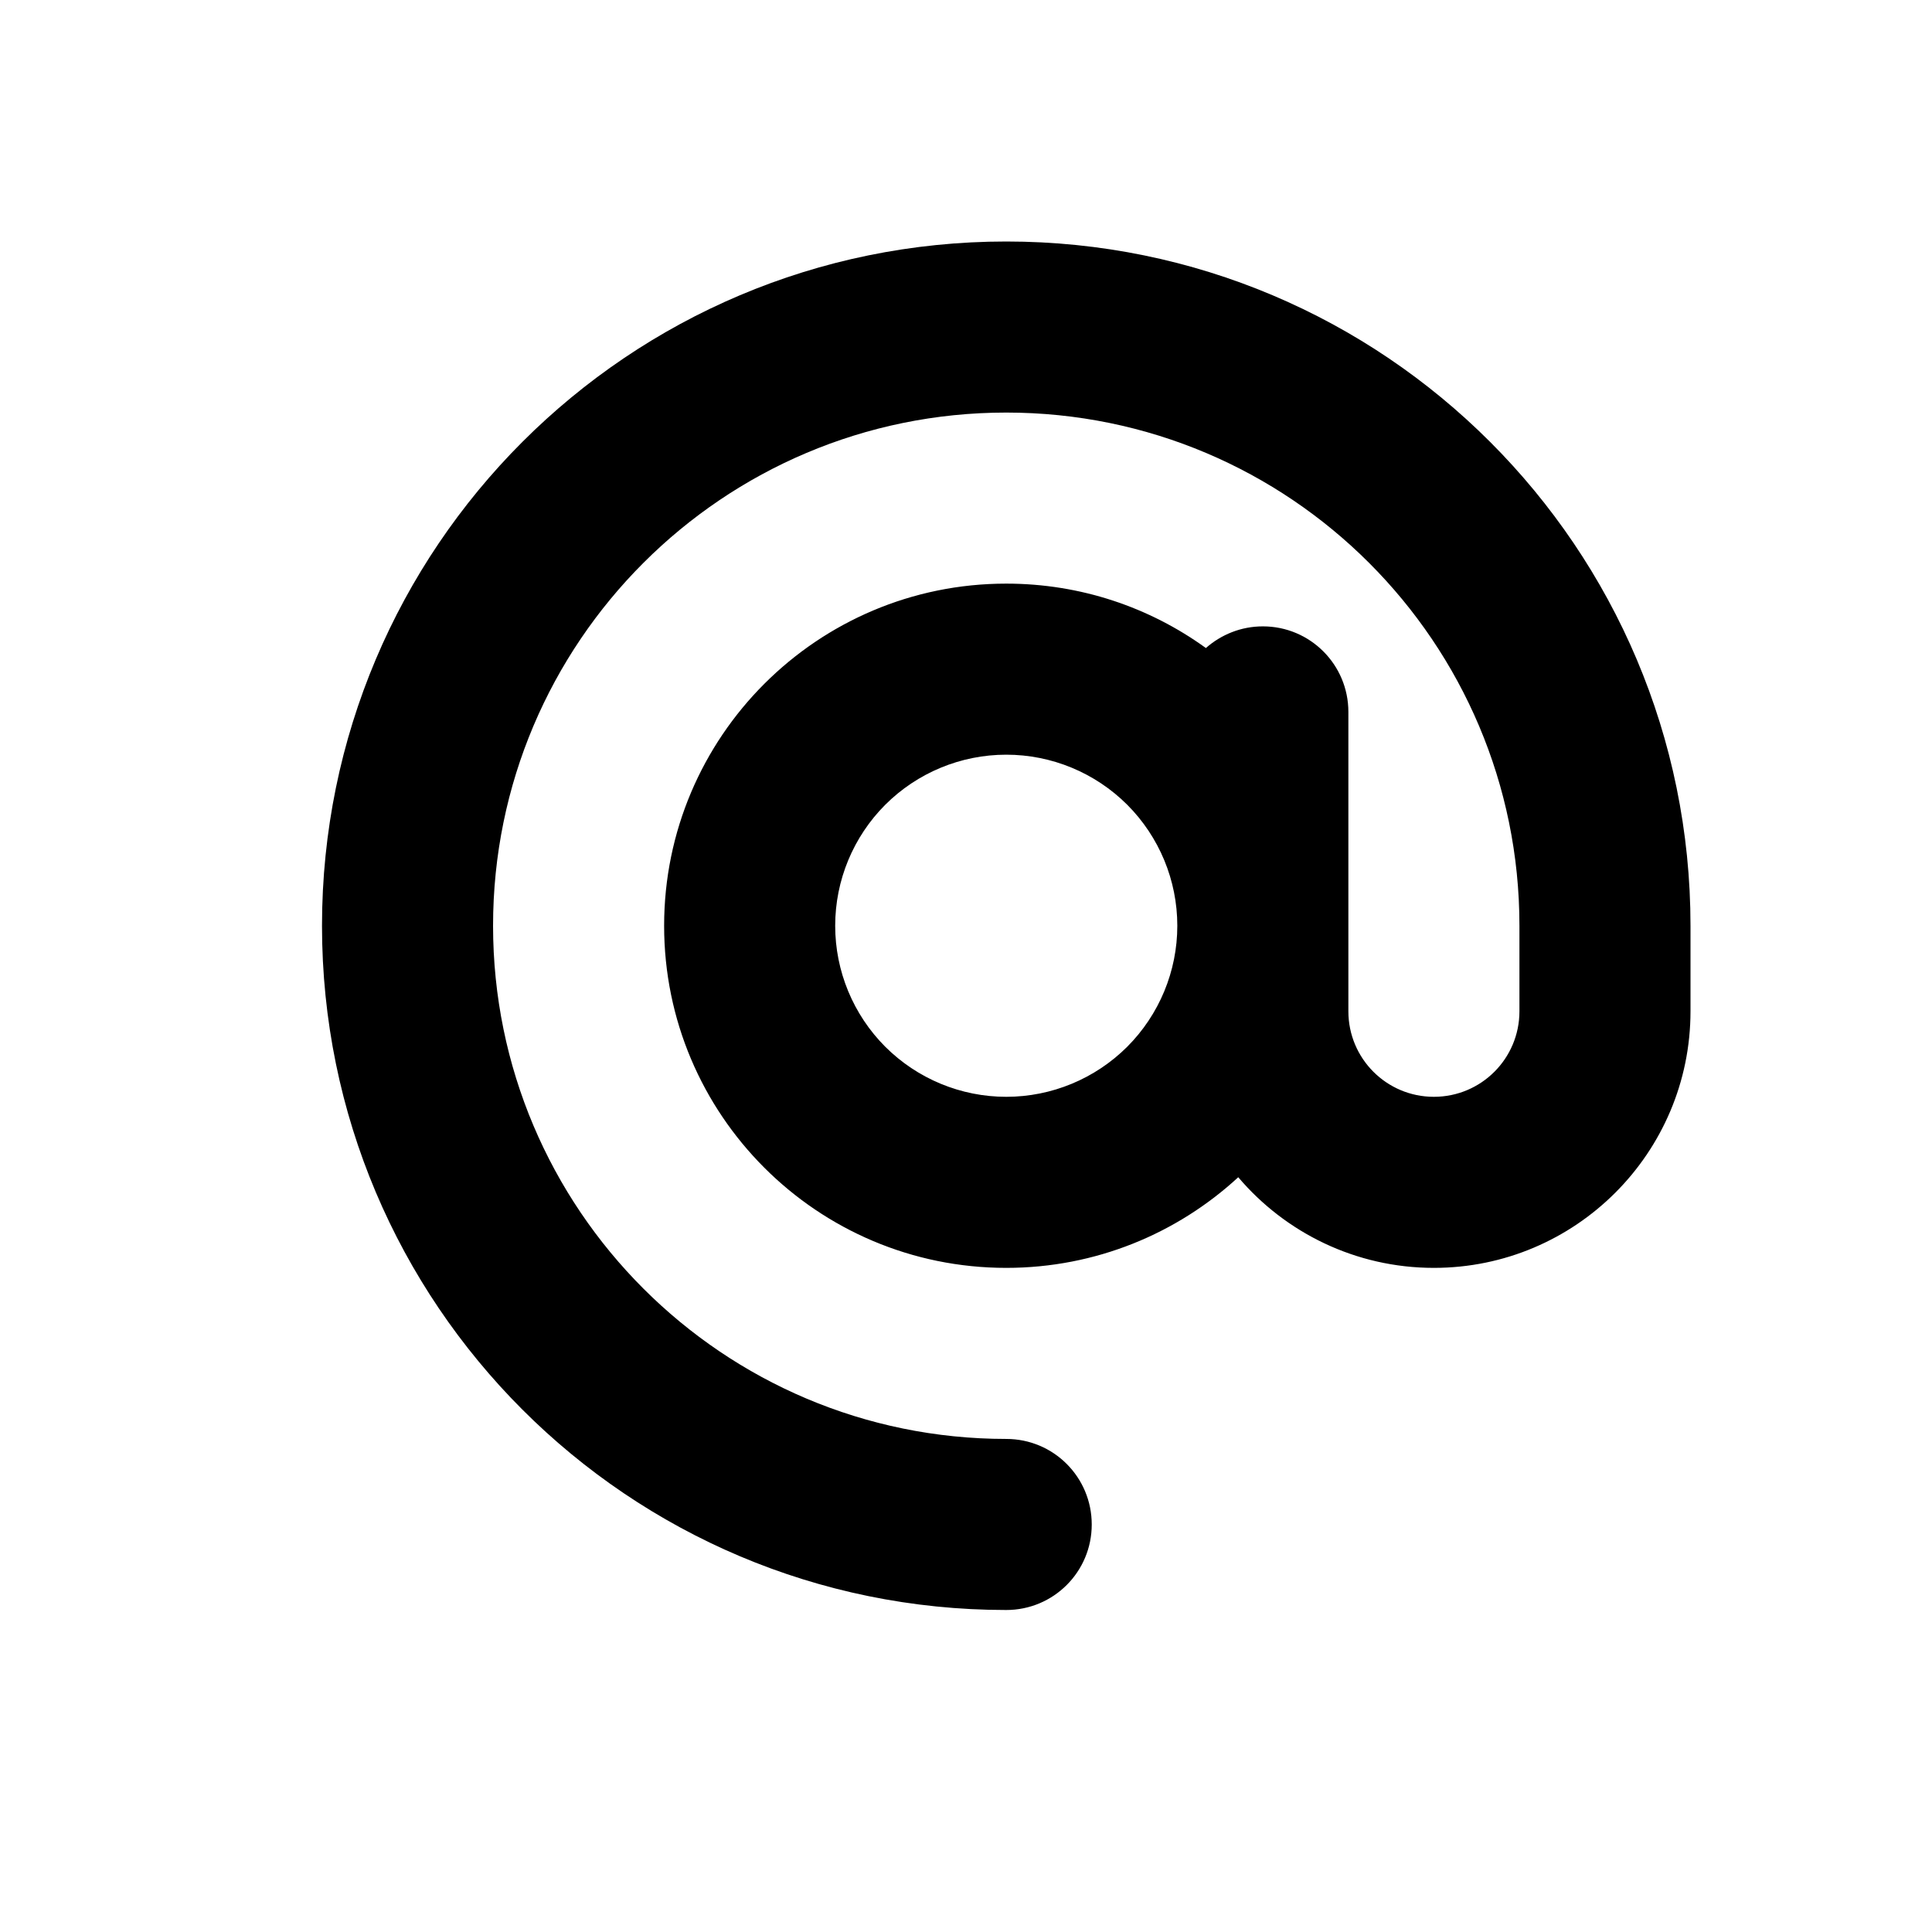
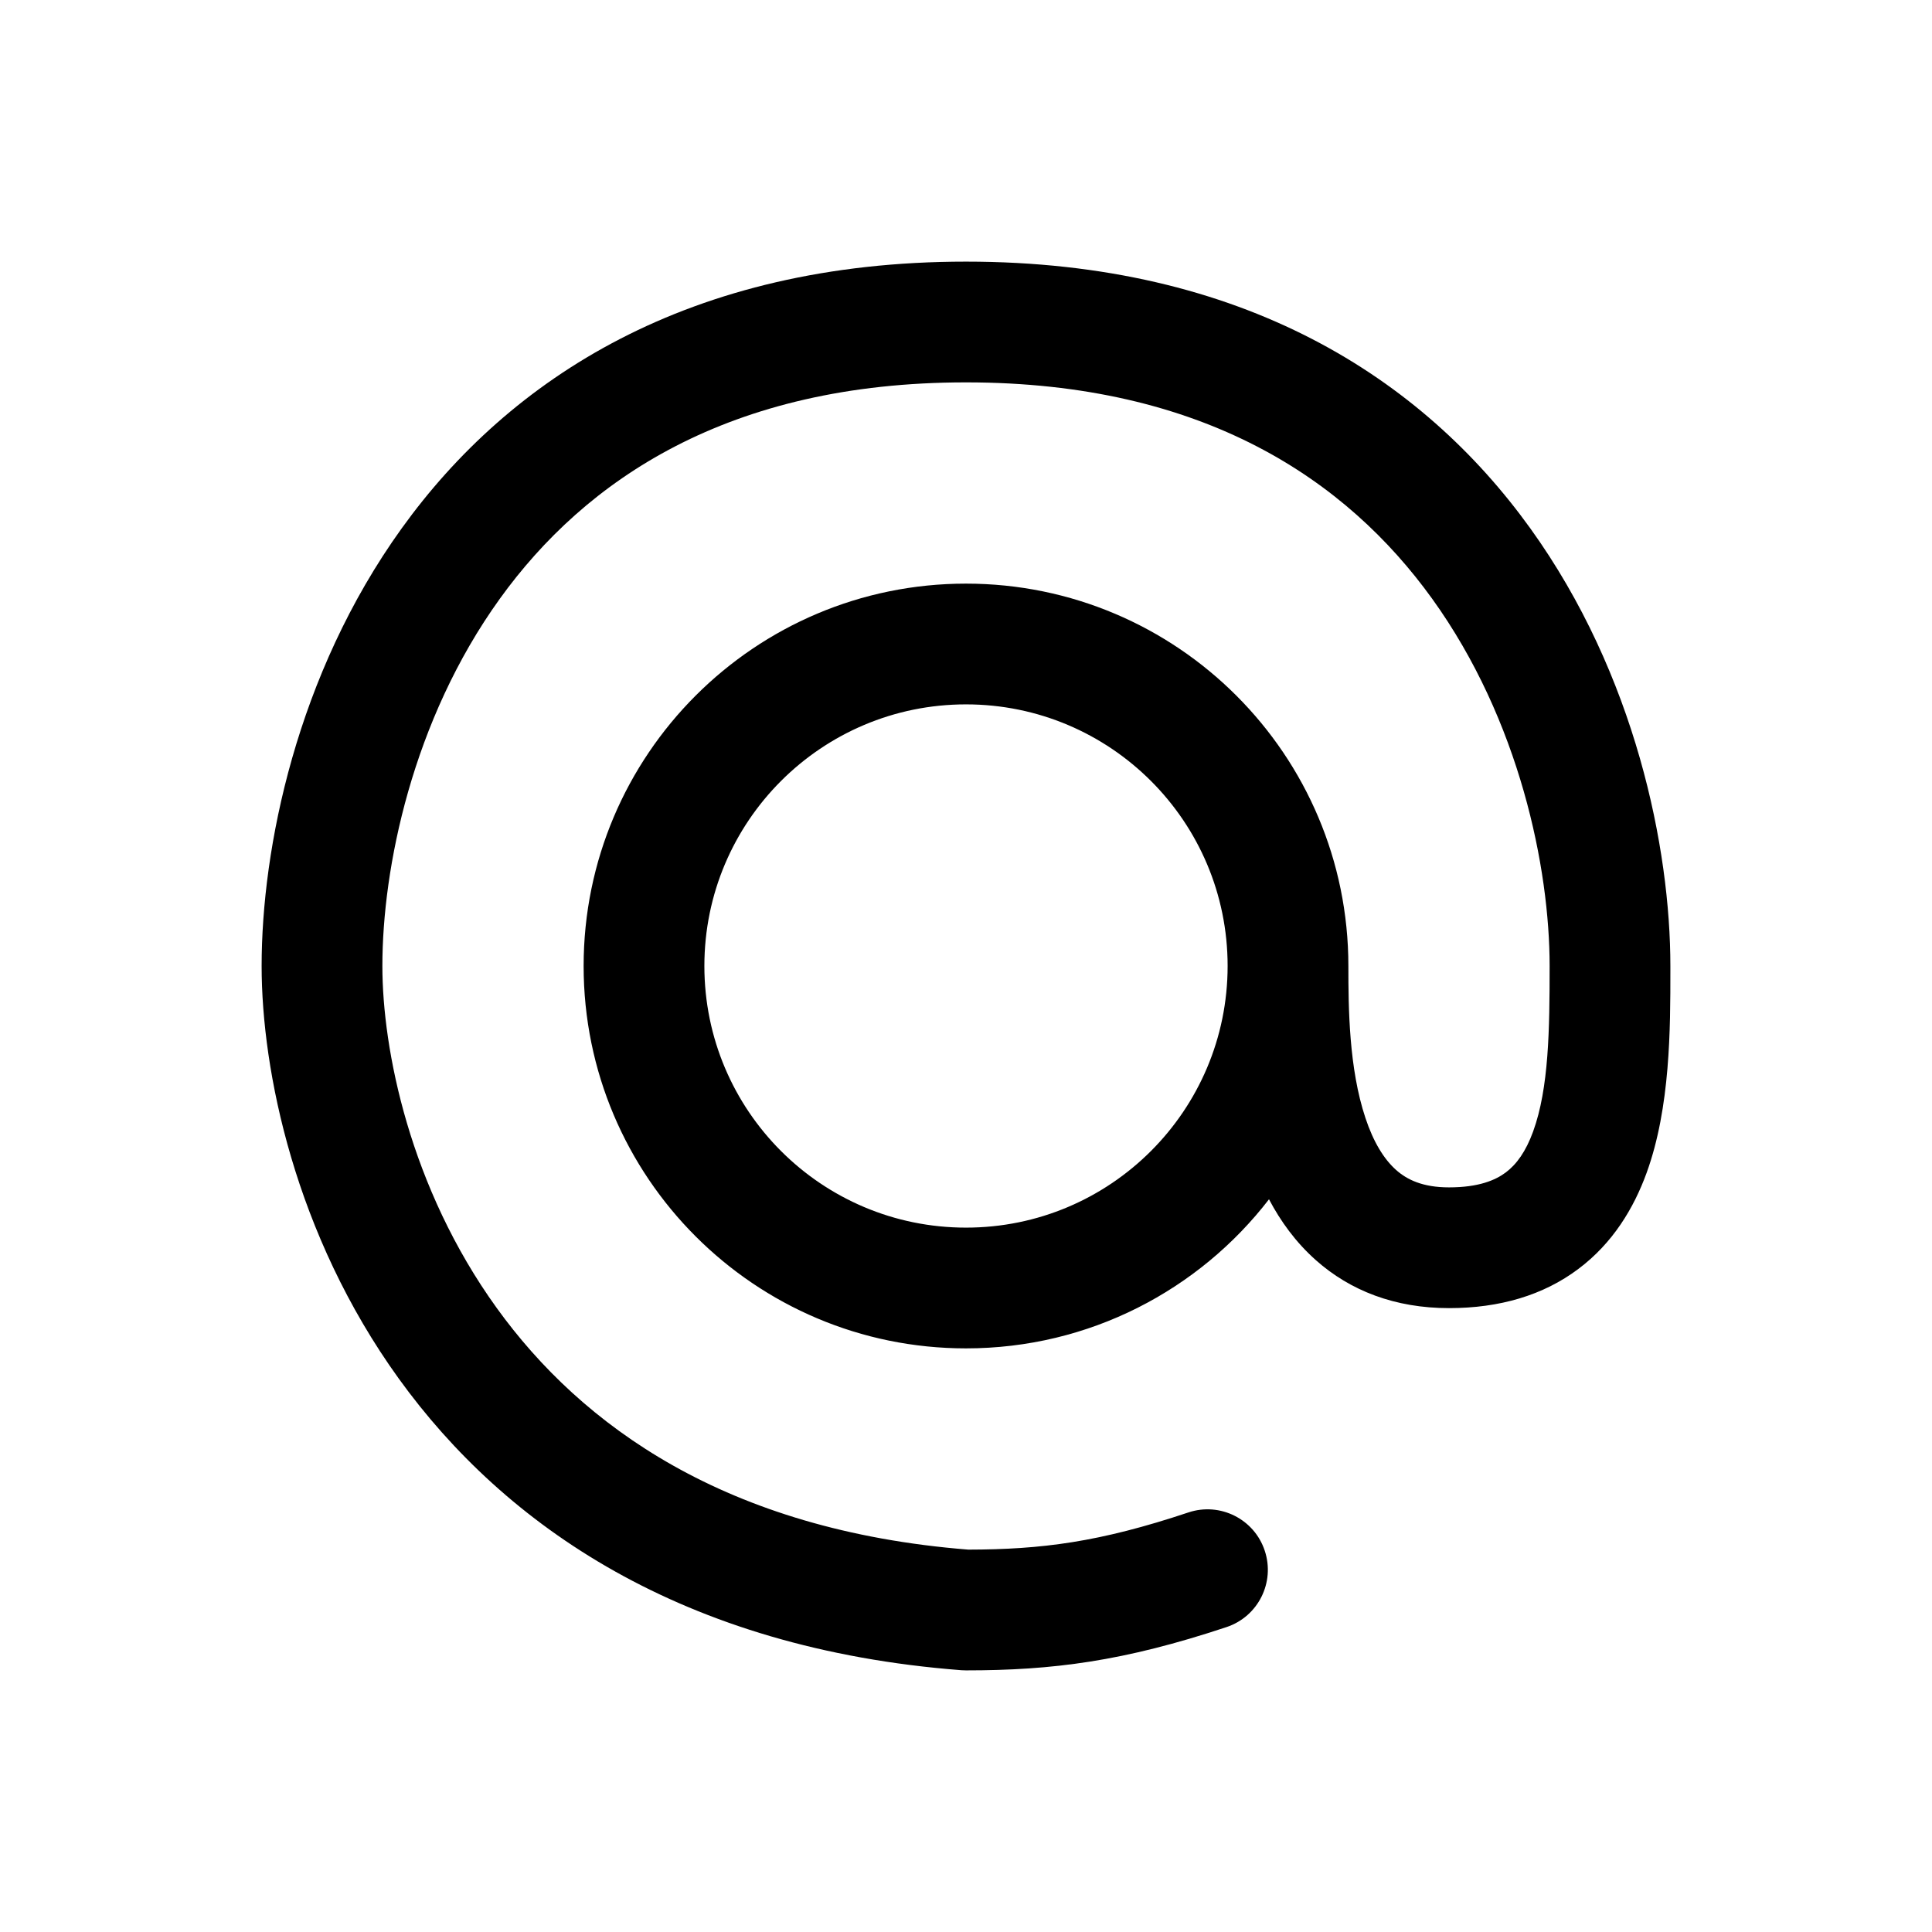
<svg xmlns="http://www.w3.org/2000/svg" width="24" height="24" viewBox="0 0 24 24" fill="none">
-   <path d="M12.5 5.125C8.98 5.125 6.125 7.98 6.125 11.5C6.125 15.02 8.98 17.875 12.5 17.875C13.088 17.875 13.562 18.35 13.562 18.938C13.562 19.525 13.088 20 12.5 20C7.805 20 4 16.195 4 11.5C4 6.805 7.805 3 12.5 3C17.195 3 21 6.805 21 11.5V12.562C21 14.322 19.572 15.75 17.812 15.75C16.84 15.75 15.966 15.312 15.382 14.624C14.625 15.322 13.612 15.75 12.5 15.75C10.152 15.75 8.25 13.848 8.25 11.5C8.25 9.153 10.152 7.25 12.5 7.25C13.426 7.25 14.283 7.546 14.98 8.05C15.169 7.884 15.415 7.781 15.688 7.781C16.275 7.781 16.75 8.256 16.75 8.844V11.5V12.562C16.75 13.15 17.225 13.625 17.812 13.625C18.4 13.625 18.875 13.15 18.875 12.562V11.5C18.875 7.98 16.02 5.125 12.5 5.125ZM14.625 11.5C14.625 10.936 14.401 10.396 14.003 9.997C13.604 9.599 13.064 9.375 12.5 9.375C11.936 9.375 11.396 9.599 10.997 9.997C10.599 10.396 10.375 10.936 10.375 11.5C10.375 12.064 10.599 12.604 10.997 13.003C11.396 13.401 11.936 13.625 12.5 13.625C13.064 13.625 13.604 13.401 14.003 13.003C14.401 12.604 14.625 12.064 14.625 11.5Z" fill="black" />
+   <path fill-rule="evenodd" clip-rule="evenodd" d="M4.991 6.562C6.33 4.702 8.556 3.25 12 3.25C15.444 3.25 17.67 4.702 19.009 6.562C20.32 8.383 20.75 10.547 20.75 12C20.75 12.02 20.75 12.039 20.75 12.059C20.75 12.769 20.751 13.755 20.455 14.569C20.296 15.007 20.036 15.442 19.606 15.764C19.172 16.09 18.63 16.25 18 16.25C17.329 16.25 16.773 16.034 16.346 15.654C16.096 15.432 15.907 15.17 15.764 14.898C14.896 16.024 13.533 16.75 12 16.75C9.377 16.75 7.25 14.623 7.25 12C7.25 9.377 9.377 7.25 12 7.25C14.623 7.25 16.75 9.377 16.75 12C16.75 12.517 16.756 13.271 16.962 13.888C17.061 14.187 17.192 14.399 17.342 14.533C17.477 14.653 17.671 14.75 18 14.75C18.37 14.75 18.578 14.66 18.706 14.564C18.839 14.464 18.954 14.306 19.045 14.056C19.241 13.517 19.25 12.787 19.25 12C19.25 10.787 18.88 8.95 17.791 7.438C16.73 5.965 14.956 4.75 12 4.75C9.044 4.75 7.27 5.965 6.209 7.438C5.12 8.95 4.75 10.787 4.75 12C4.75 13.037 5.09 14.751 6.171 16.249C7.225 17.71 9.016 19.011 12.029 19.25C12.939 19.248 13.655 19.158 14.763 18.788C15.156 18.657 15.581 18.87 15.711 19.263C15.842 19.656 15.63 20.081 15.237 20.212C13.957 20.638 13.076 20.75 12 20.75C11.981 20.75 11.962 20.749 11.943 20.748C8.473 20.481 6.271 18.951 4.954 17.126C3.66 15.332 3.25 13.296 3.25 12C3.25 10.547 3.68 8.383 4.991 6.562ZM15.25 12.001C15.25 12.001 15.25 12 15.25 12C15.25 10.205 13.795 8.75 12 8.75C10.205 8.75 8.75 10.205 8.75 12C8.75 13.795 10.205 15.25 12 15.25C13.795 15.25 15.249 13.795 15.25 12.001Z" fill="black" />
</svg>
